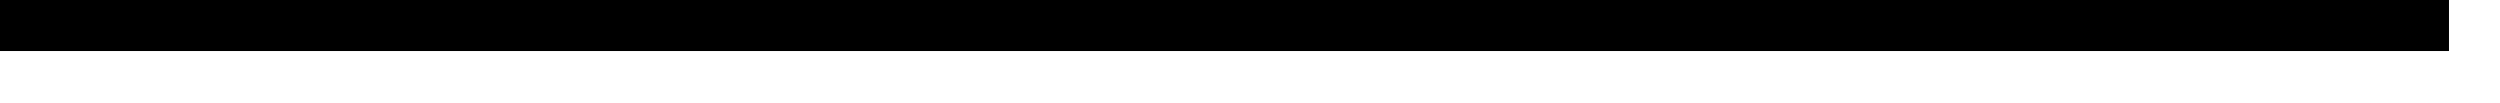
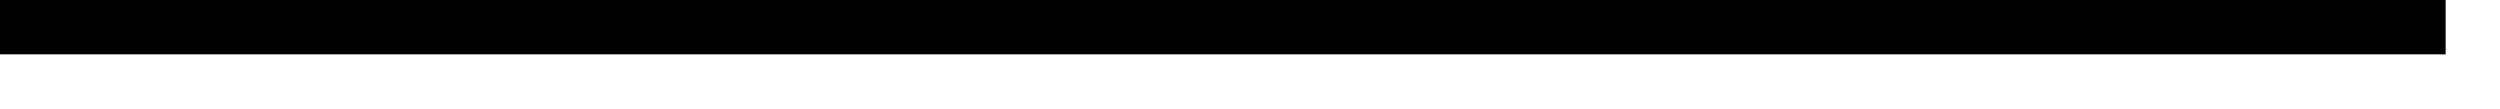
- <svg xmlns="http://www.w3.org/2000/svg" version="1.1" width="49px" height="2px">
-   <g transform="matrix(1 0 0 1 -686 -7633 )">
-     <path d="M 686 7633.5  L 734 7633.5  " stroke-width="1" stroke="#000000" fill="none" />
+ <svg xmlns="http://www.w3.org/2000/svg" version="1.1" width="46px" height="2px">
+   <g transform="matrix(1 0 0 1 -1639 -7095 )">
+     <path d="M 1639 7095.5  L 1684 7095.5  " stroke-width="1" stroke="#000000" fill="none" />
  </g>
</svg>
